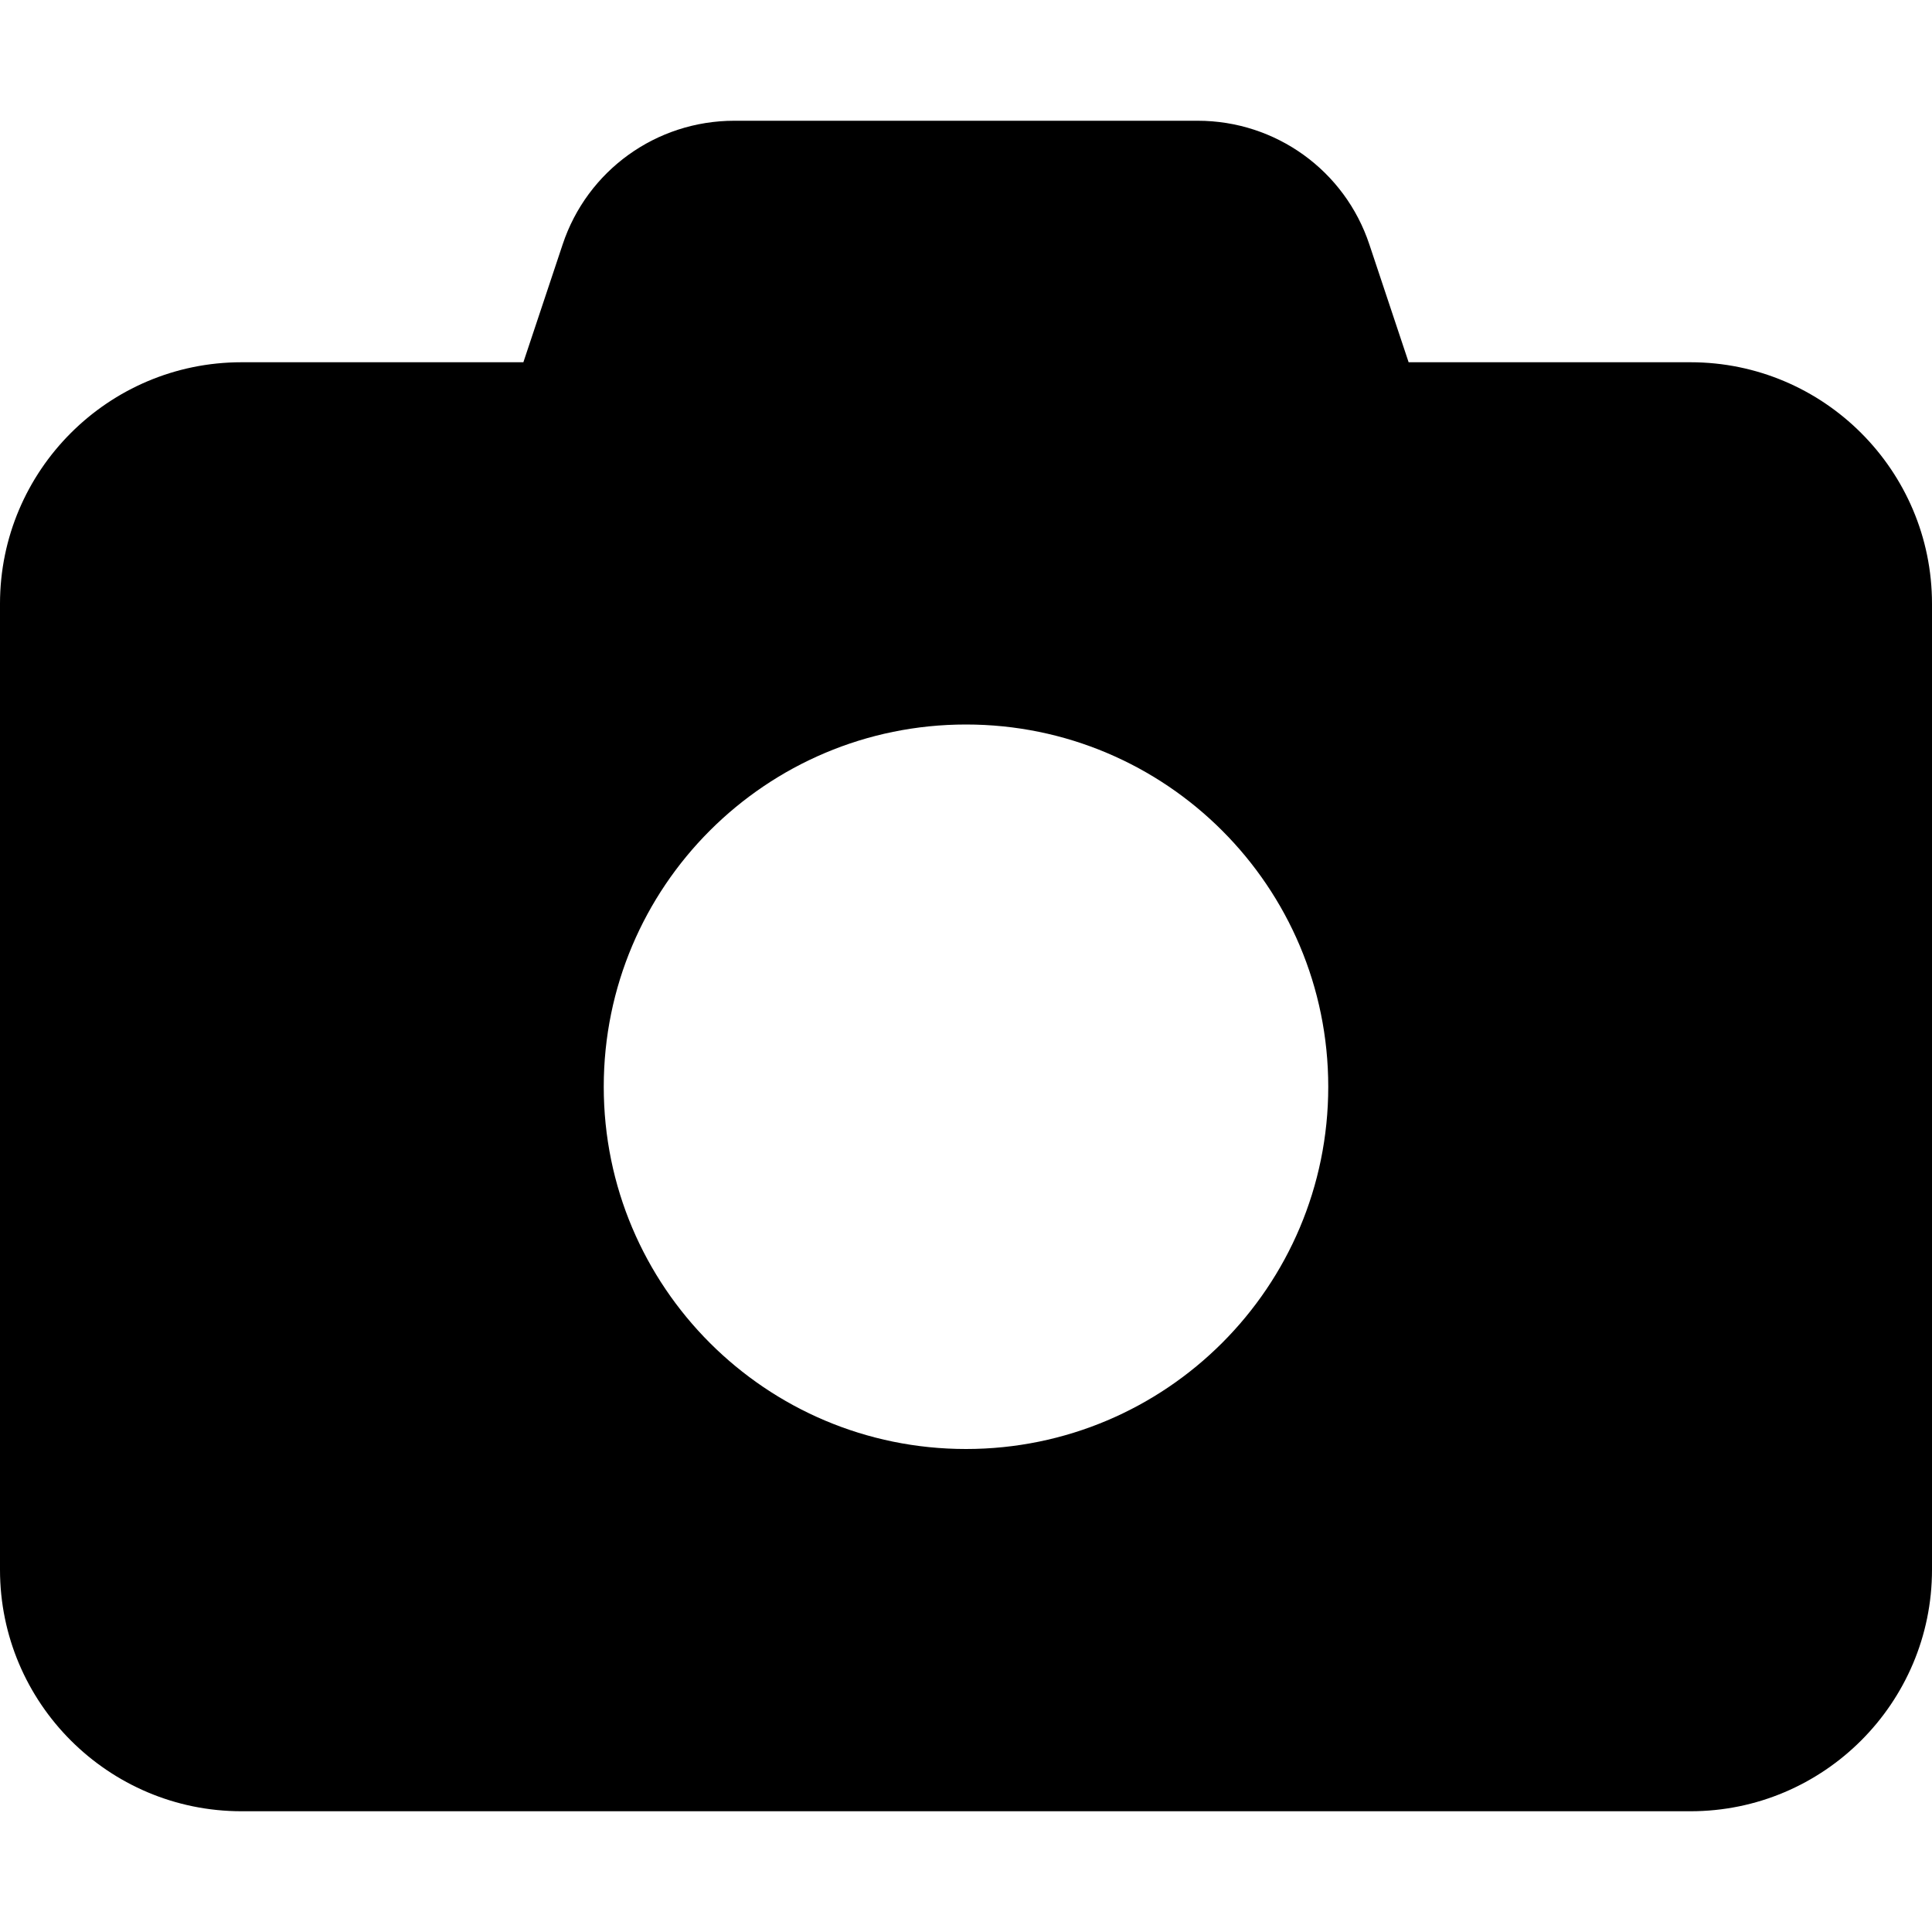
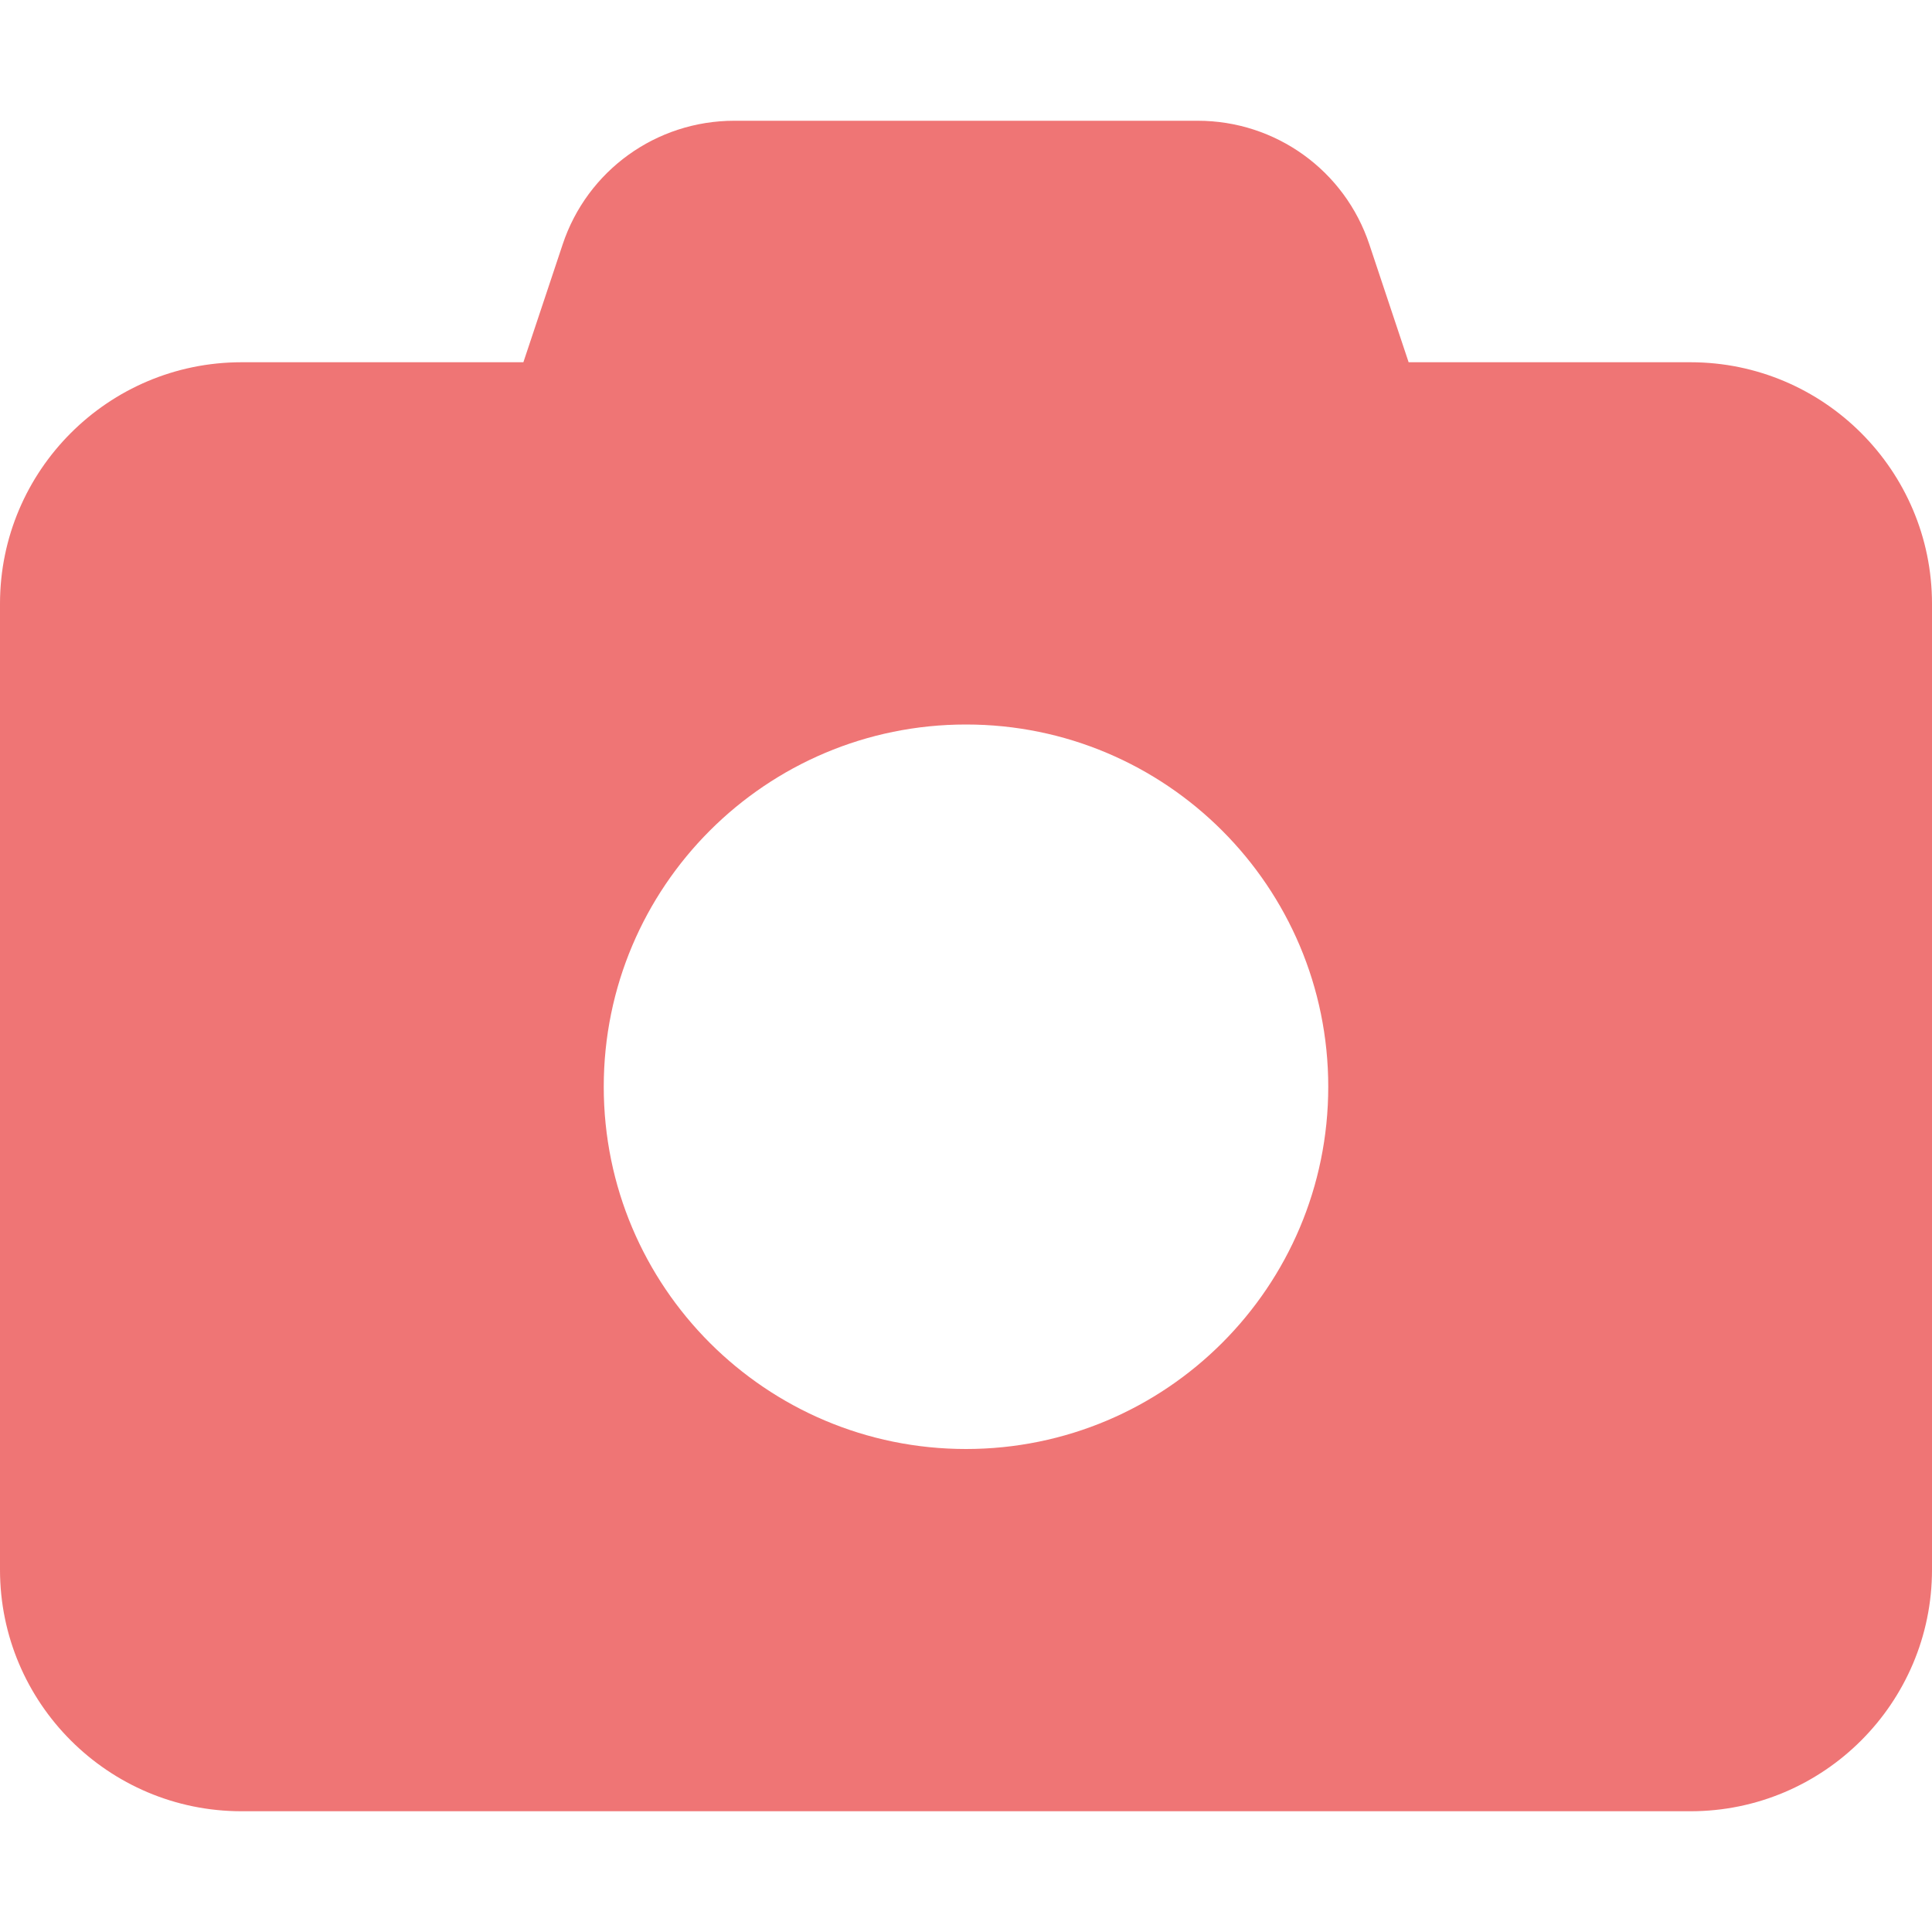
- <svg xmlns="http://www.w3.org/2000/svg" viewBox="0 0 512 512">
+ <svg xmlns="http://www.w3.org/2000/svg" fill="#EF7575" viewBox="0 0 512 512">
  <path d="M149.1 64.8L138.7 96 64 96C28.7 96 0 124.7 0 160L0 416c0 35.3 28.7 64 64 64l384 0c35.3 0 64-28.7 64-64l0-256c0-35.3-28.7-64-64-64l-74.7 0L362.9 64.8C356.4 45.2 338.1 32 317.4 32L194.6 32c-20.7 0-39 13.2-45.5 32.8zM256 192a96 96 0 1 1 0 192 96 96 0 1 1 0-192z" />
</svg>
